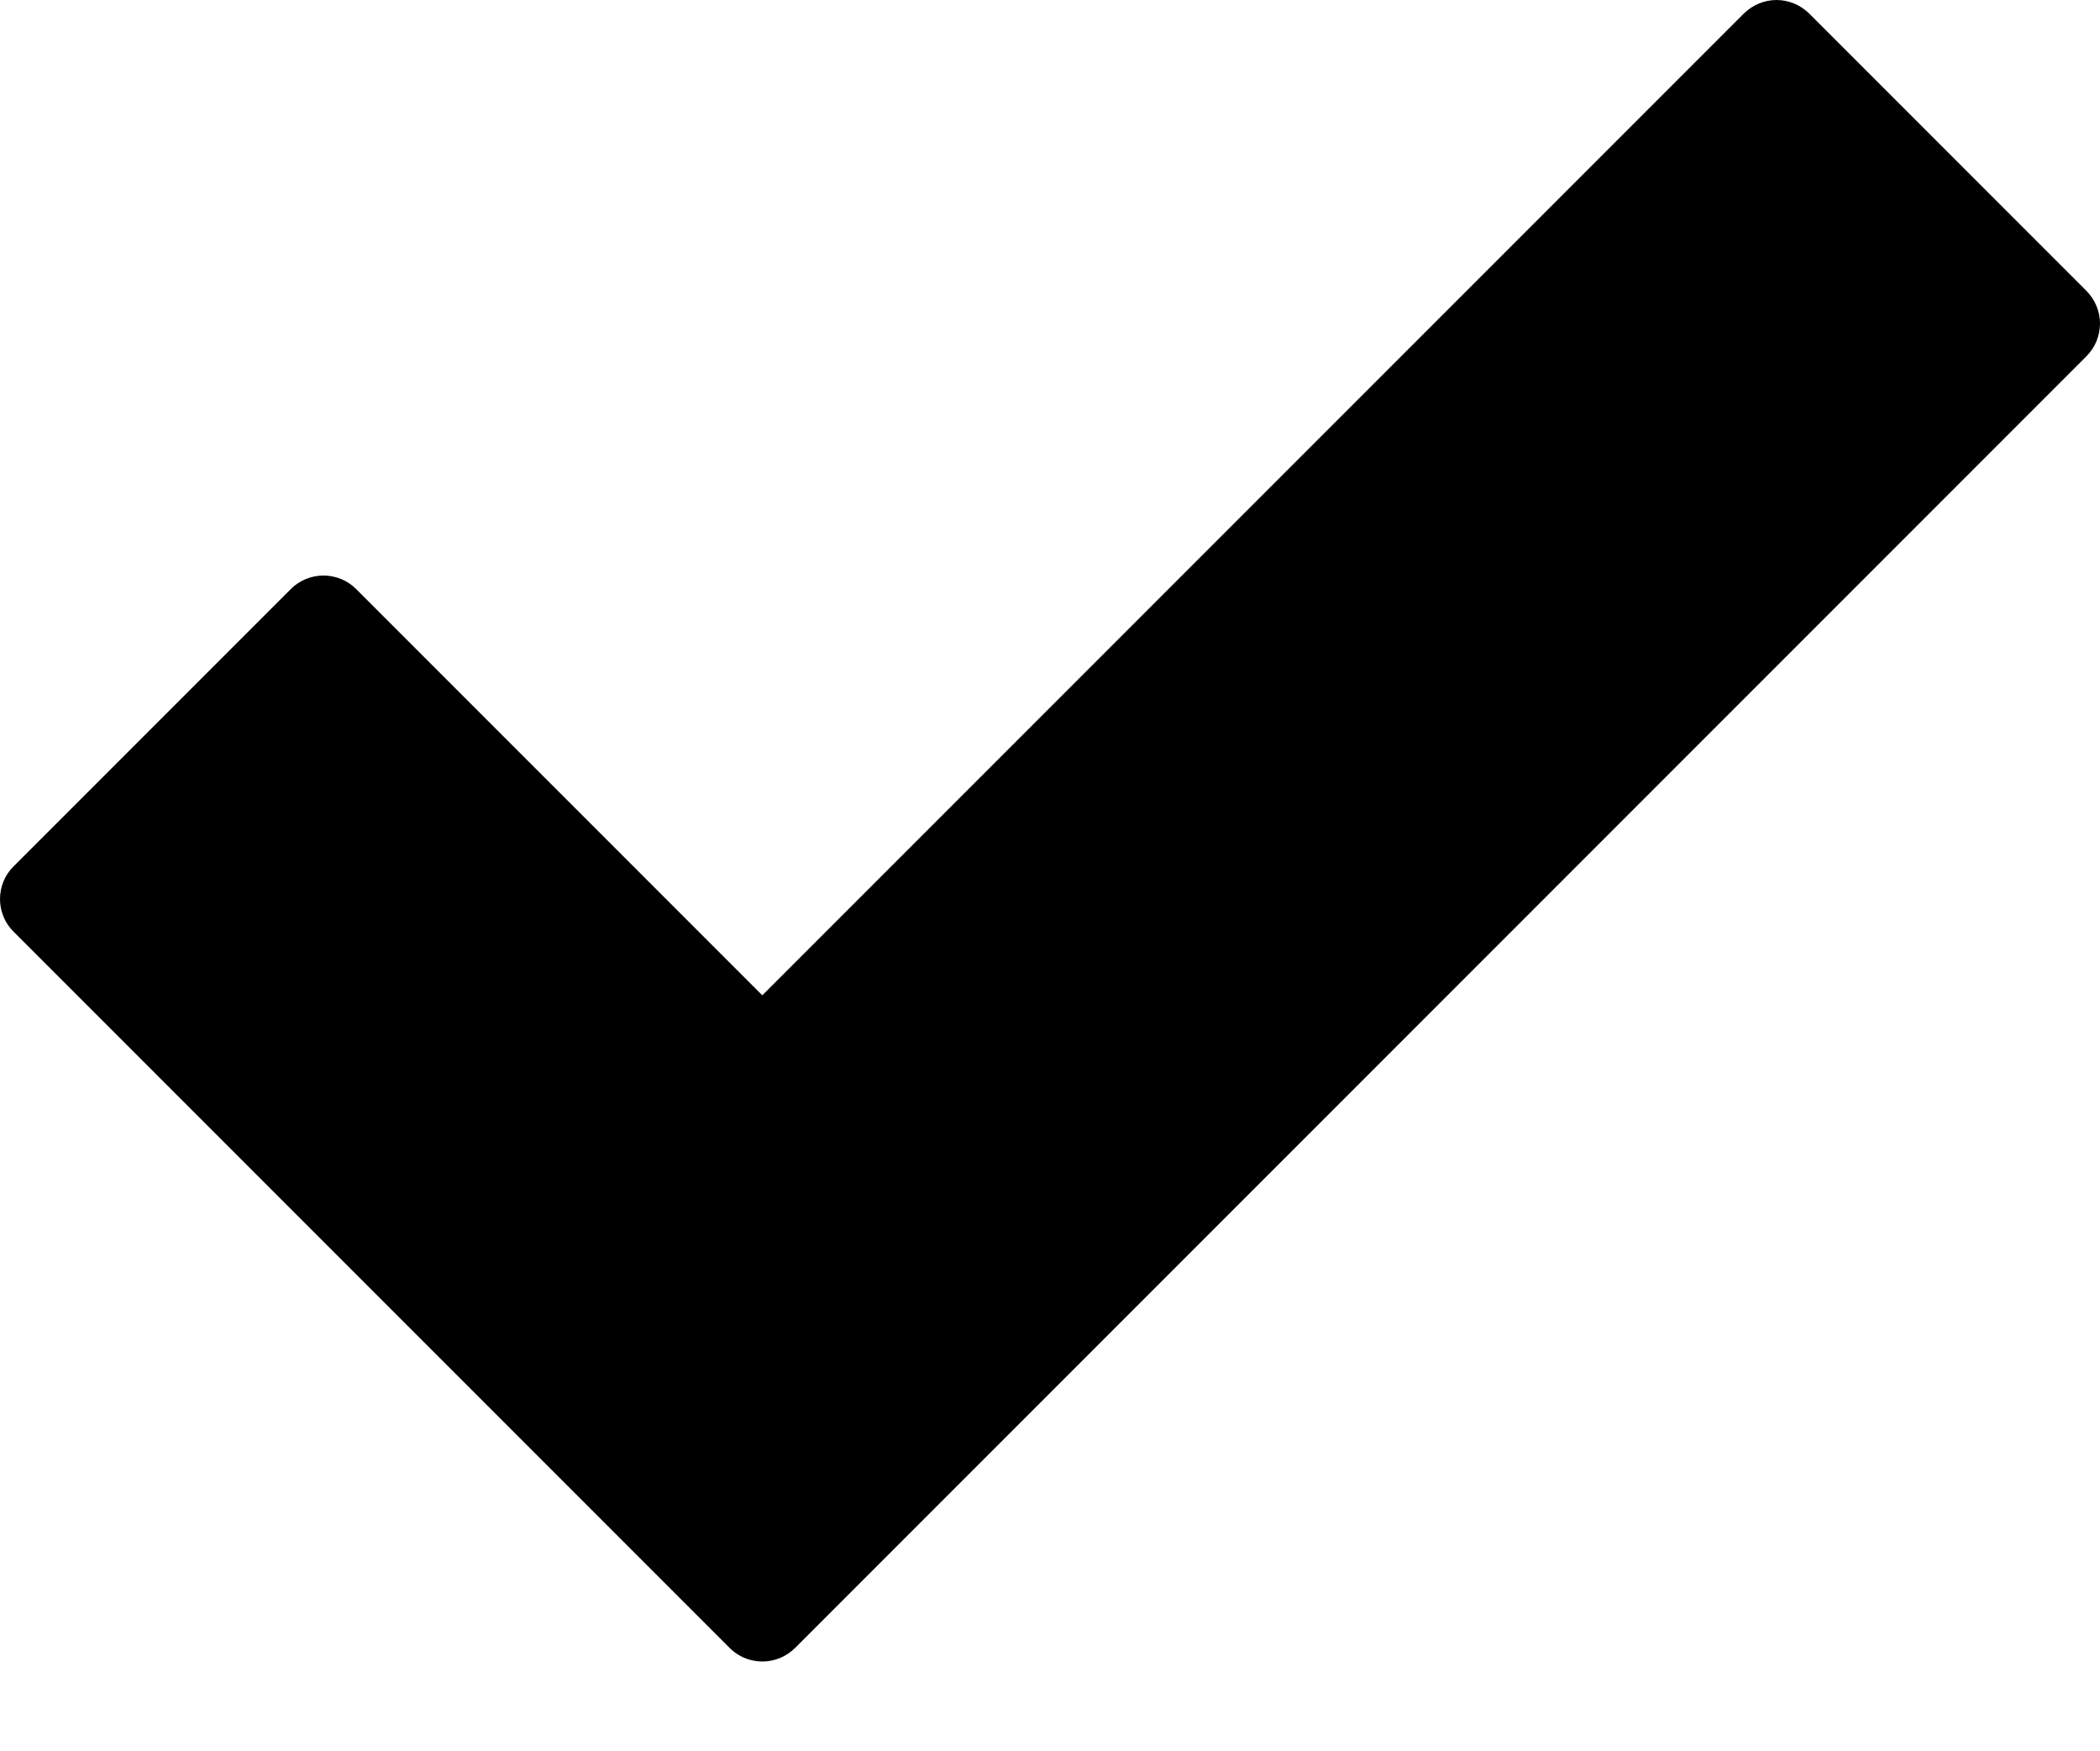
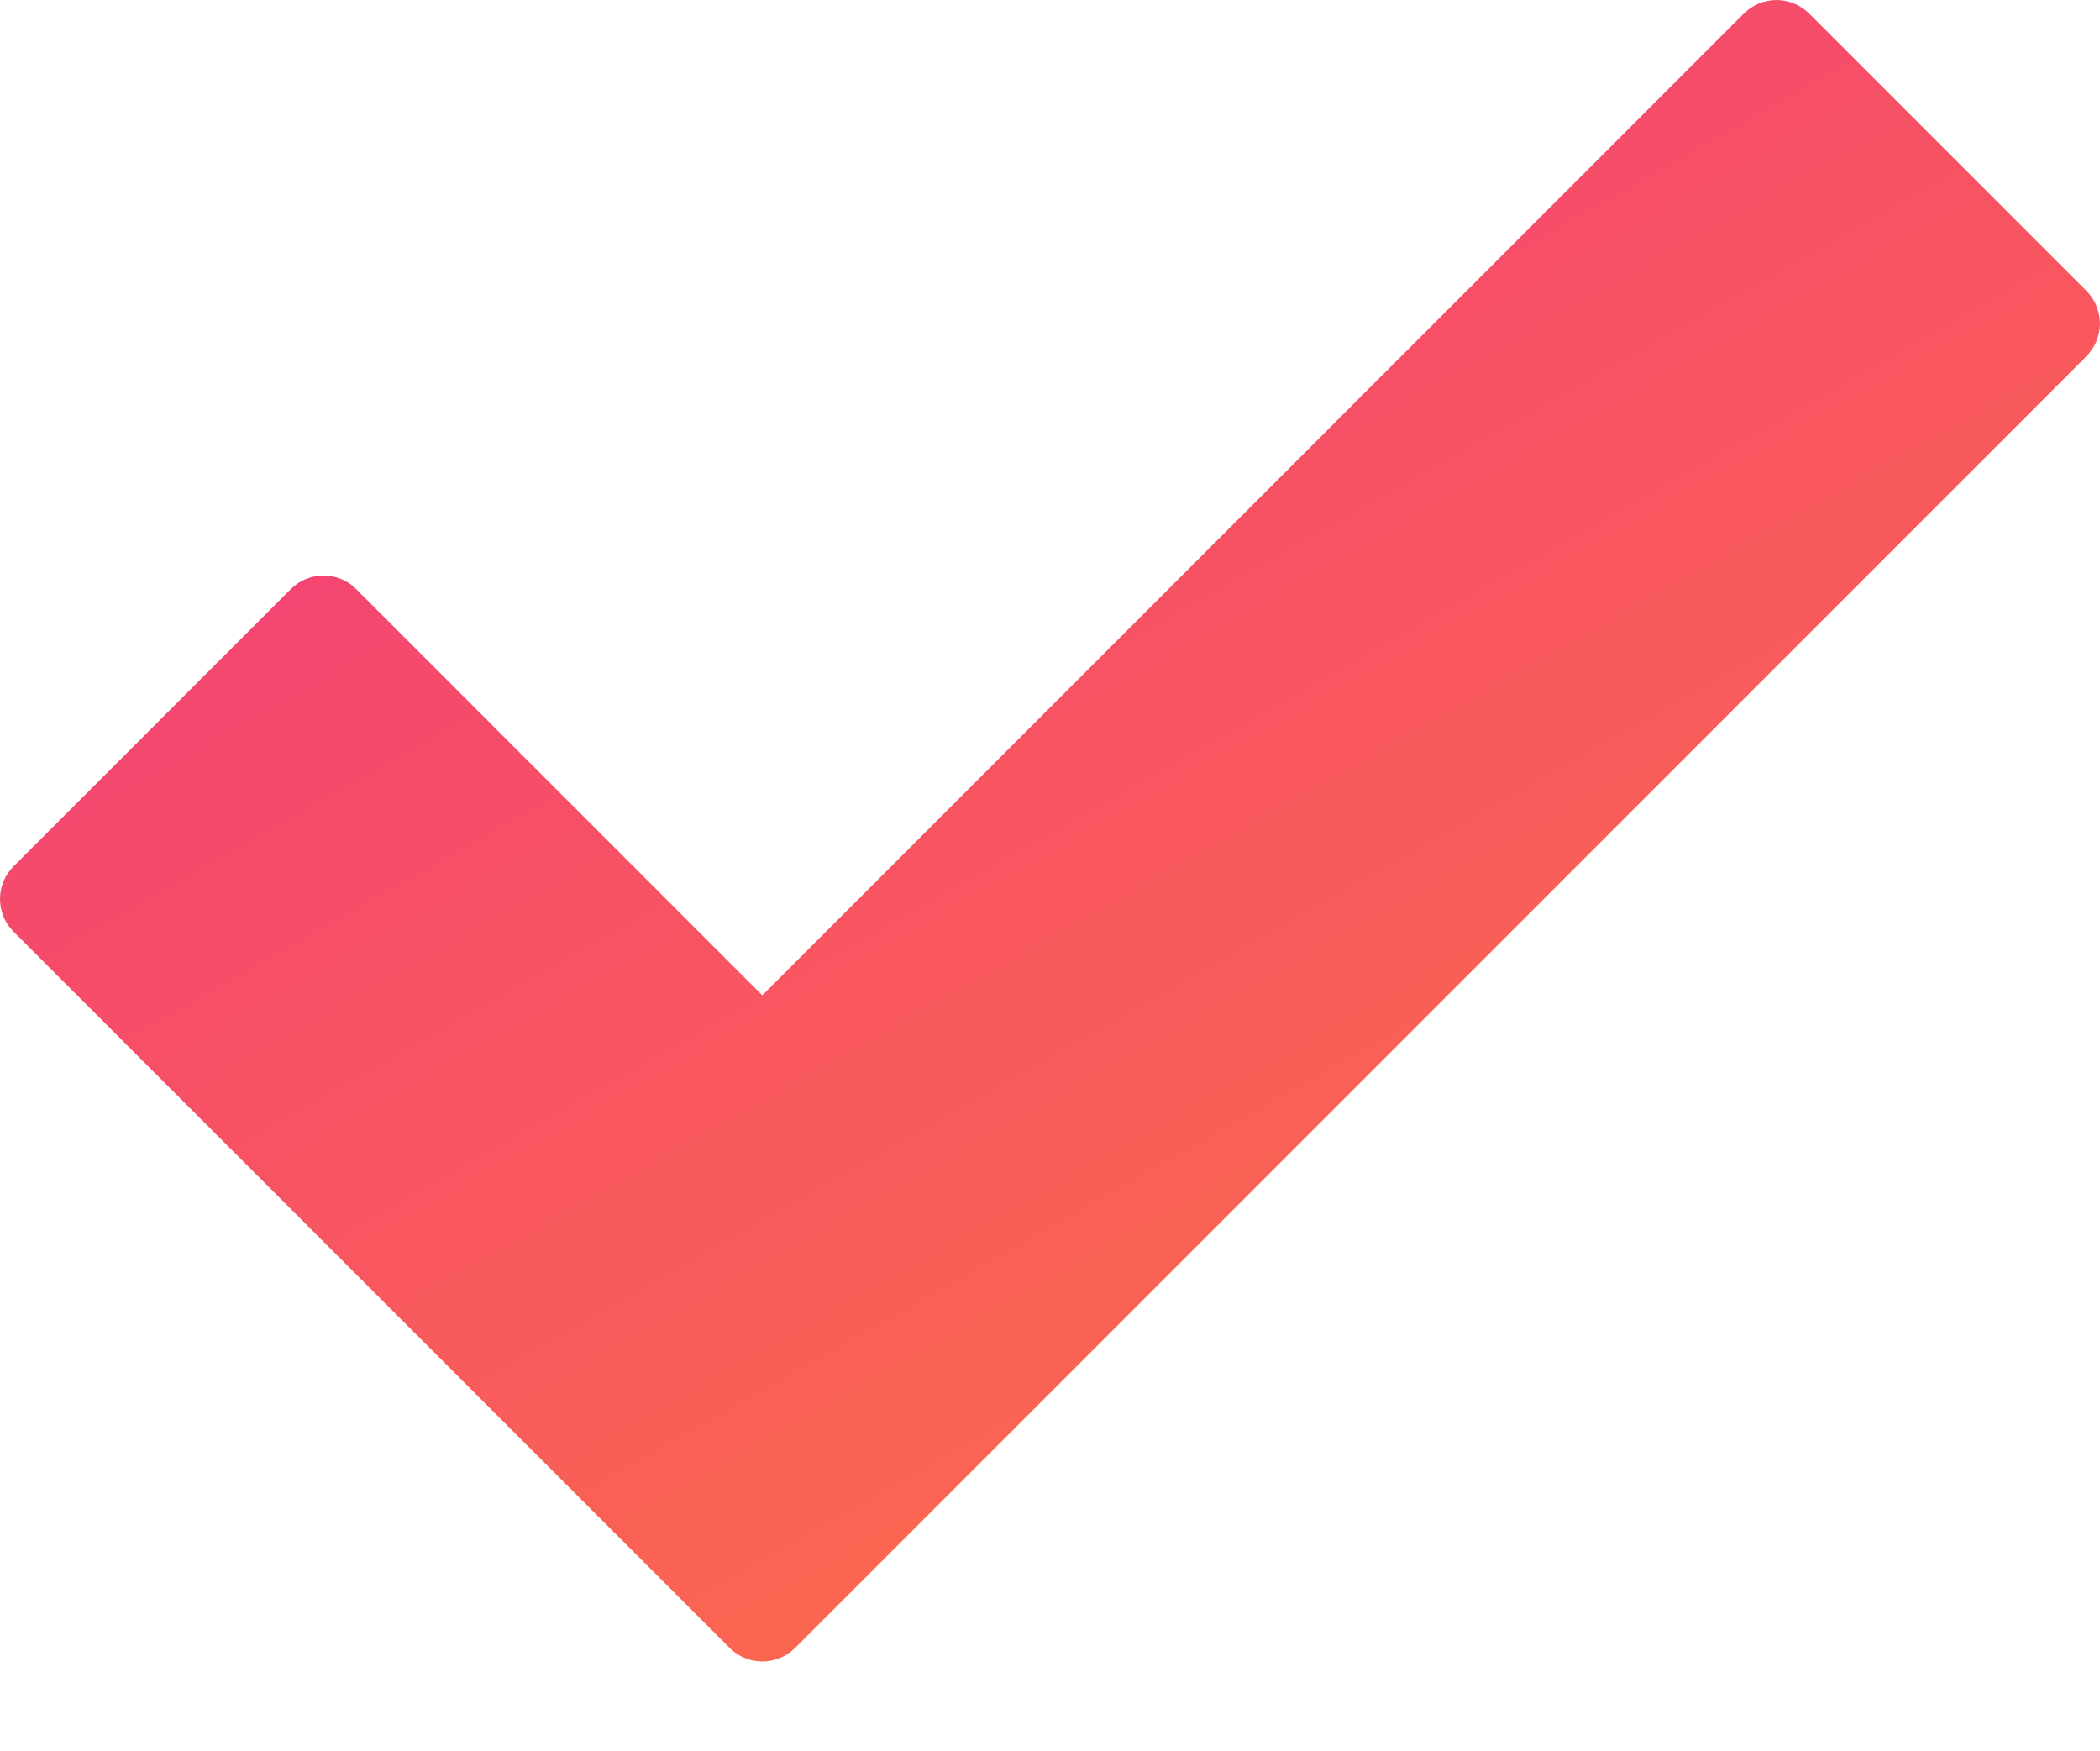
<svg xmlns="http://www.w3.org/2000/svg" width="12" height="10" viewBox="0 0 12 10" fill="none">
-   <path d="M4.356 9.492C4.339 9.492 4.322 9.49 4.306 9.487C4.254 9.477 4.207 9.452 4.17 9.415L0.077 5.322C0.053 5.298 0.033 5.269 0.02 5.237C0.007 5.205 0 5.171 0 5.136C0 5.102 0.007 5.067 0.02 5.035C0.033 5.003 0.053 4.974 0.077 4.95L1.662 3.365C1.712 3.315 1.779 3.288 1.848 3.288C1.918 3.288 1.985 3.315 2.035 3.365L4.356 5.686L9.965 0.077C9.99 0.053 10.019 0.033 10.051 0.02C10.083 0.007 10.117 0 10.152 0C10.186 0 10.22 0.007 10.252 0.02C10.284 0.033 10.313 0.053 10.338 0.077L11.923 1.662C11.947 1.687 11.967 1.716 11.98 1.748C11.993 1.78 12 1.814 12 1.848C12 1.883 11.993 1.917 11.98 1.949C11.967 1.981 11.947 2.01 11.923 2.035L4.543 9.415C4.518 9.439 4.489 9.459 4.457 9.472C4.425 9.485 4.391 9.492 4.356 9.492Z" fill="black" />
+   <path d="M4.356 9.492C4.339 9.492 4.322 9.49 4.306 9.487C4.254 9.477 4.207 9.452 4.17 9.415L0.077 5.322C0.053 5.298 0.033 5.269 0.02 5.237C0.007 5.205 0 5.171 0 5.136C0 5.102 0.007 5.067 0.02 5.035C0.033 5.003 0.053 4.974 0.077 4.95L1.662 3.365C1.712 3.315 1.779 3.288 1.848 3.288C1.918 3.288 1.985 3.315 2.035 3.365L4.356 5.686L9.965 0.077C9.99 0.053 10.019 0.033 10.051 0.02C10.083 0.007 10.117 0 10.152 0C10.186 0 10.22 0.007 10.252 0.02C10.284 0.033 10.313 0.053 10.338 0.077L11.923 1.662C11.947 1.687 11.967 1.716 11.98 1.748C11.993 1.78 12 1.814 12 1.848C12 1.883 11.993 1.917 11.98 1.949C11.967 1.981 11.947 2.01 11.923 2.035L4.543 9.415C4.518 9.439 4.489 9.459 4.457 9.472C4.425 9.485 4.391 9.492 4.356 9.492V9.492Z" fill="url(#paint0_linear_1_7365)" />
+   <defs>
+     <linearGradient id="paint0_linear_1_7365" x1="0" y1="0" x2="6.987" y2="12.332" gradientUnits="userSpaceOnUse">
+       <stop stop-color="#E9277C" />
+       <stop offset="0" stop-color="#F03482" />
+       <stop offset="1" stop-color="#FF783E" />
+     </linearGradient>
+   </defs>
</svg>
